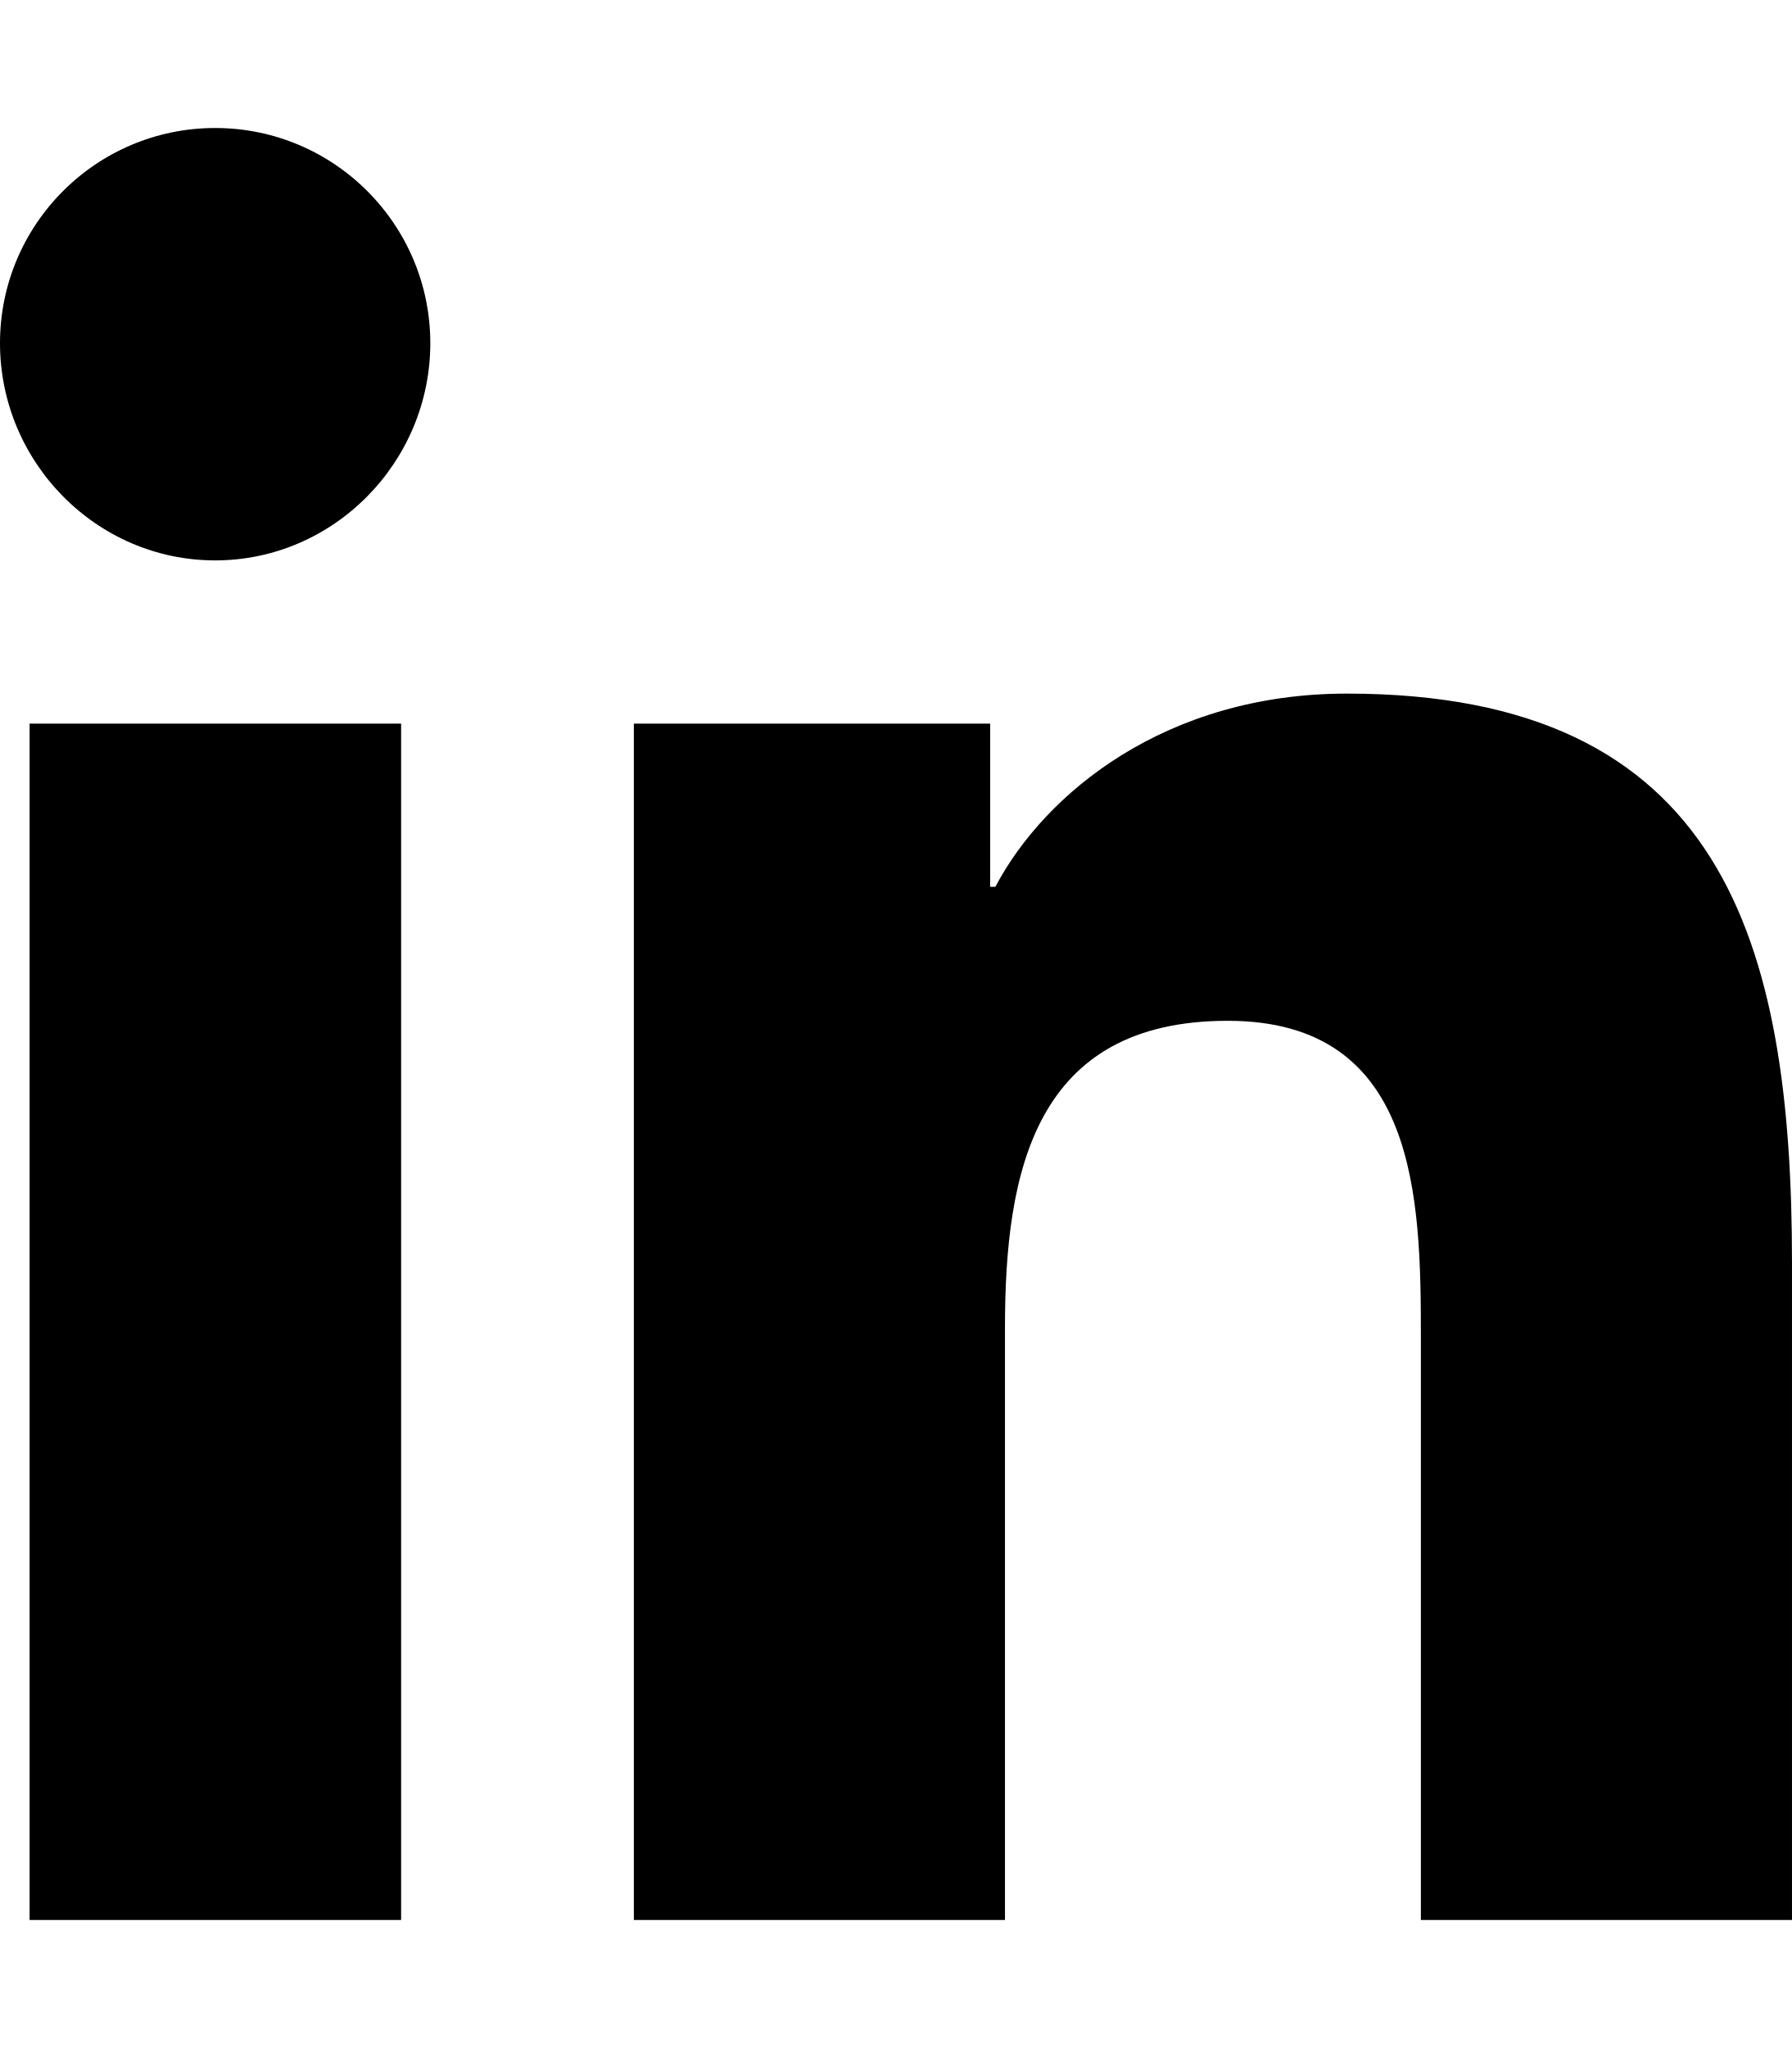
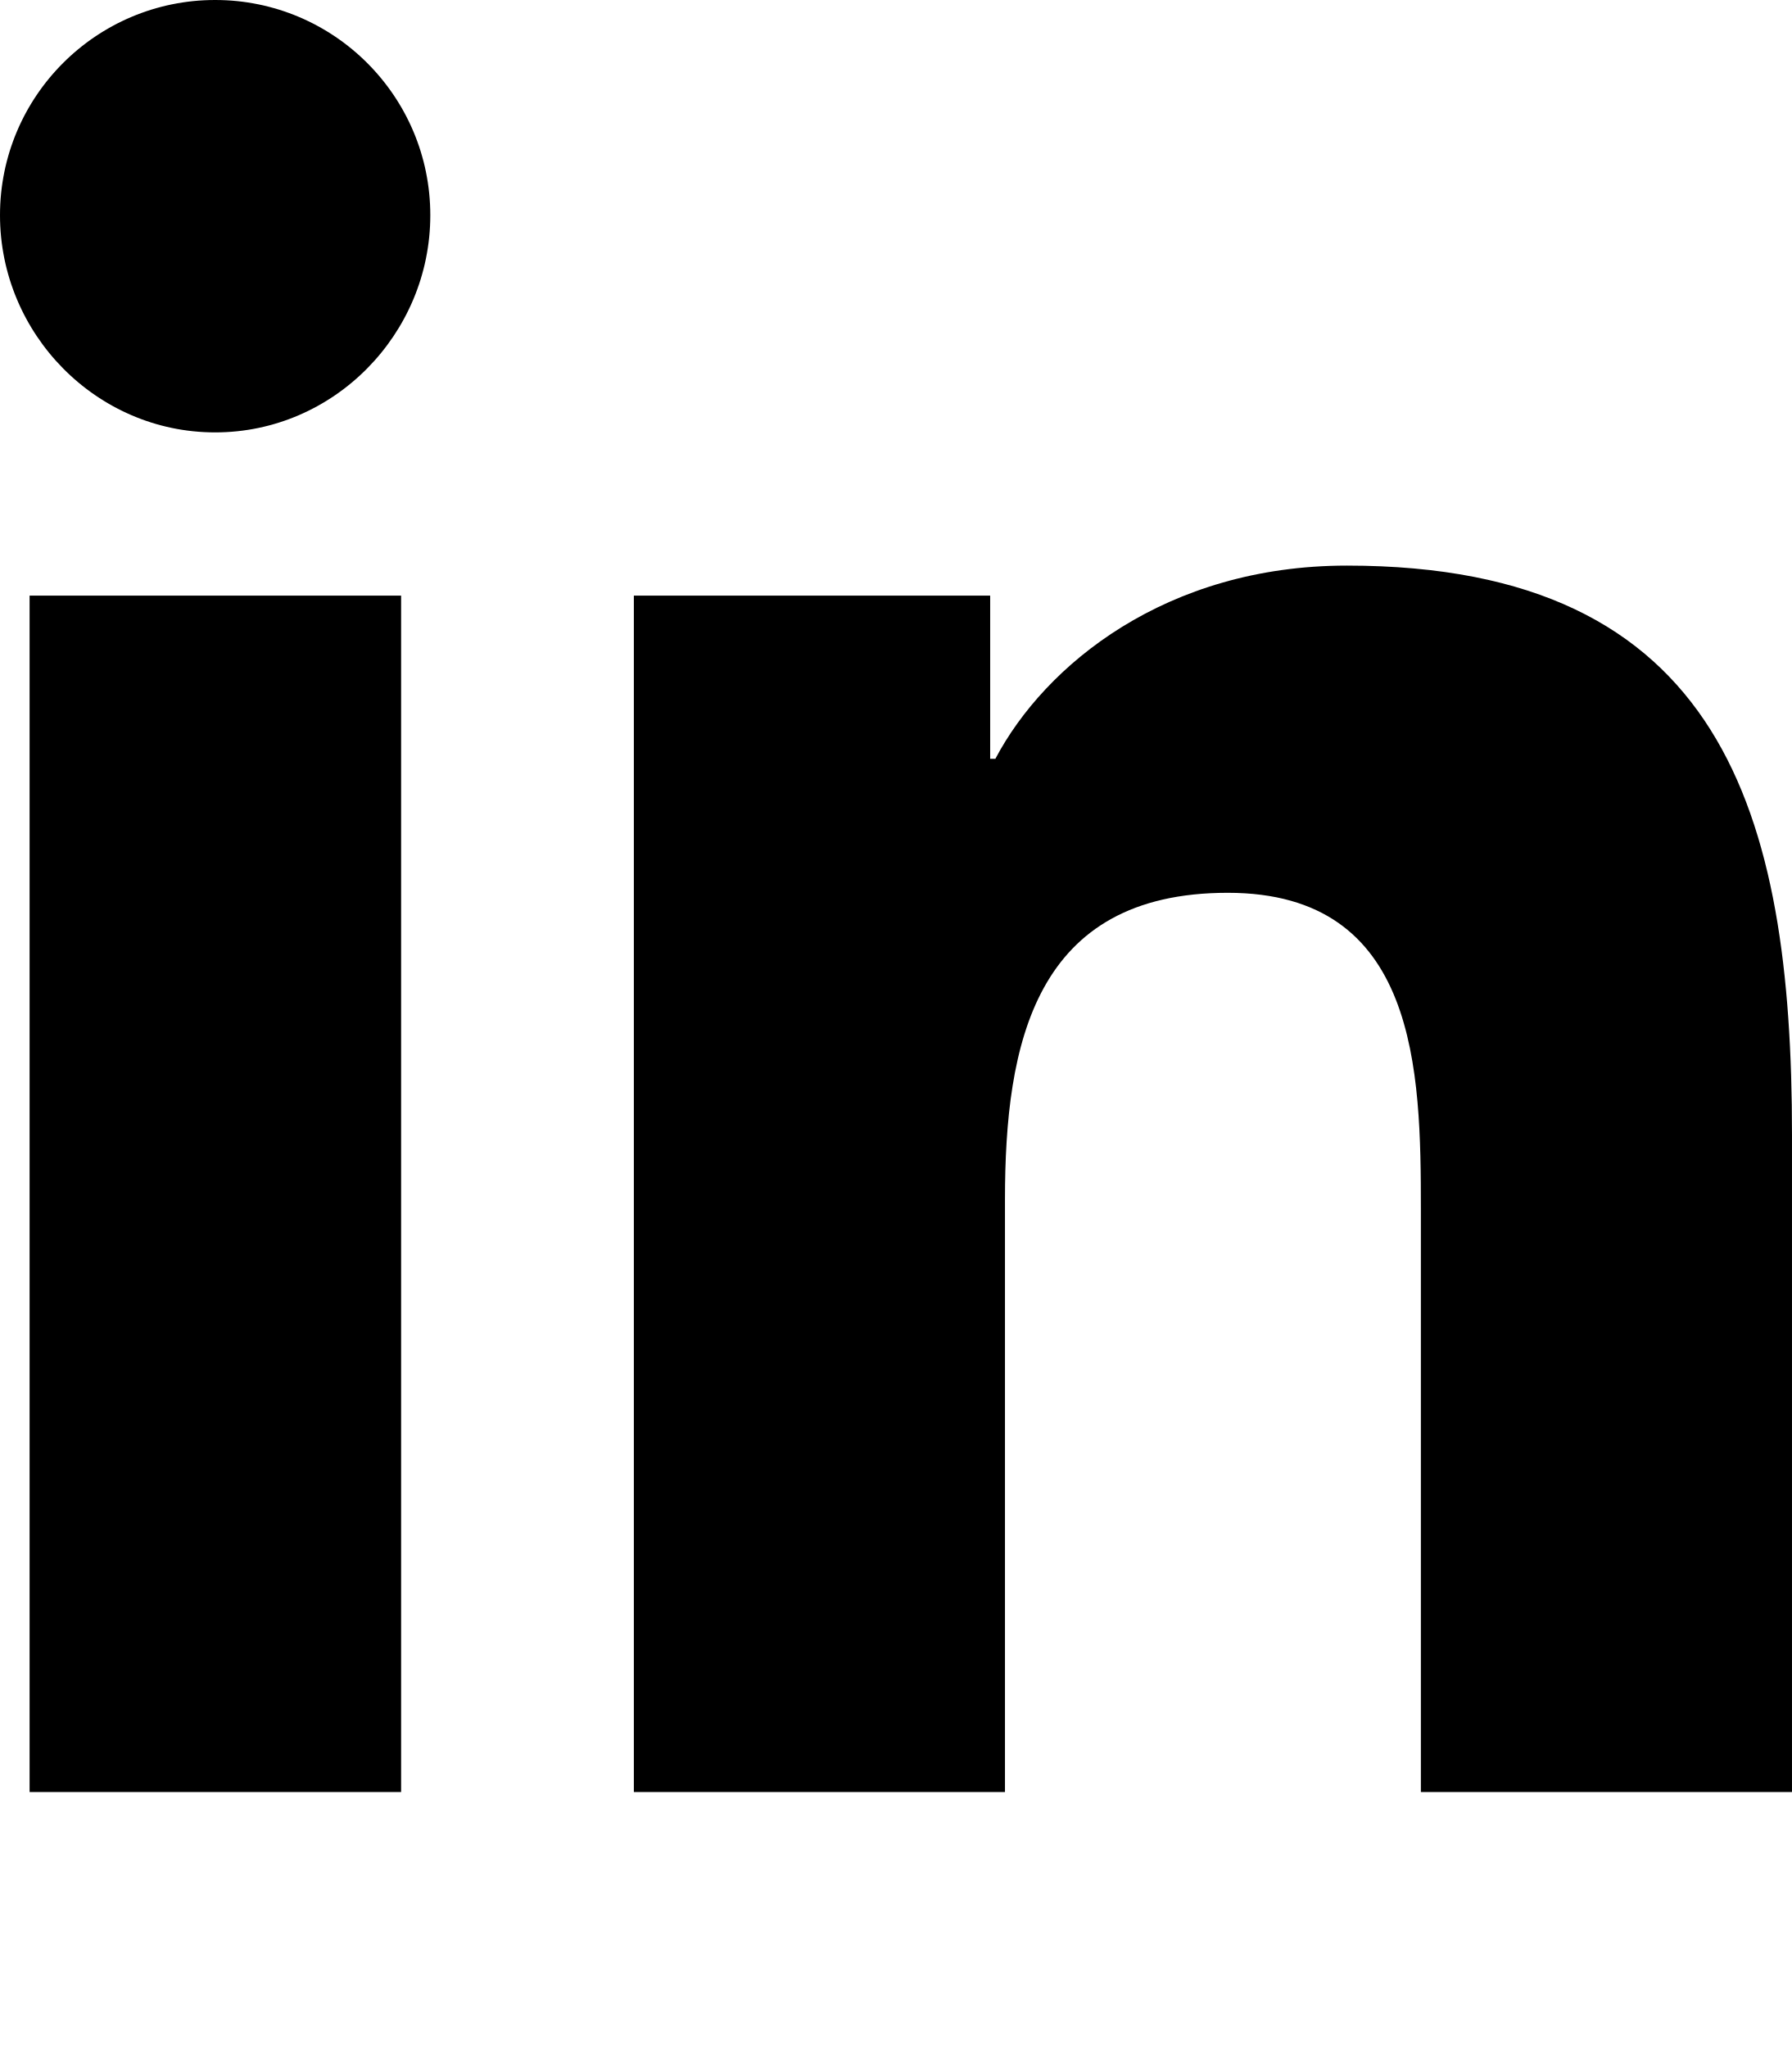
- <svg xmlns="http://www.w3.org/2000/svg" viewBox="0 0 448 512">
-   <path d="M100.3 480H7.4V180.9h92.9V480zM53.8 140.1C24.1 140.1 0 115.5 0 85.8 0 56.1 24.1 32 53.8 32c29.7 0 53.8 24.1 53.8 53.8 0 29.7-24.1 54.3-53.8 54.3zM448 480h-92.7V334.4c0-34.7-.7-79.2-48.3-79.2-48.3 0-55.7 37.7-55.7 76.7V480h-92.8V180.9h89.1v40.8h1.3c12.4-23.5 42.7-48.3 87.9-48.3 94 0 111.3 61.9 111.3 142.3V480z" />
+ <svg xmlns="http://www.w3.org/2000/svg" viewBox="0 0 448.1 512">
+   <path d="M100.3 448H7.4V148.9h92.9V448zM53.8 108.1C24.1 108.1 0 83.5 0 53.8S24.1 0 53.8 0s53.8 24.1 53.8 53.8-24.1 54.3-53.8 54.3zM448 448h-92.7V302.4c0-34.7-.7-79.2-48.3-79.2-48.3 0-55.7 37.7-55.7 76.7V448h-92.8V148.9h89.1v40.8h1.3c12.4-23.5 42.7-48.3 87.9-48.3 94 0 111.3 61.9 111.3 142.3V448h-.1z" />
</svg>
